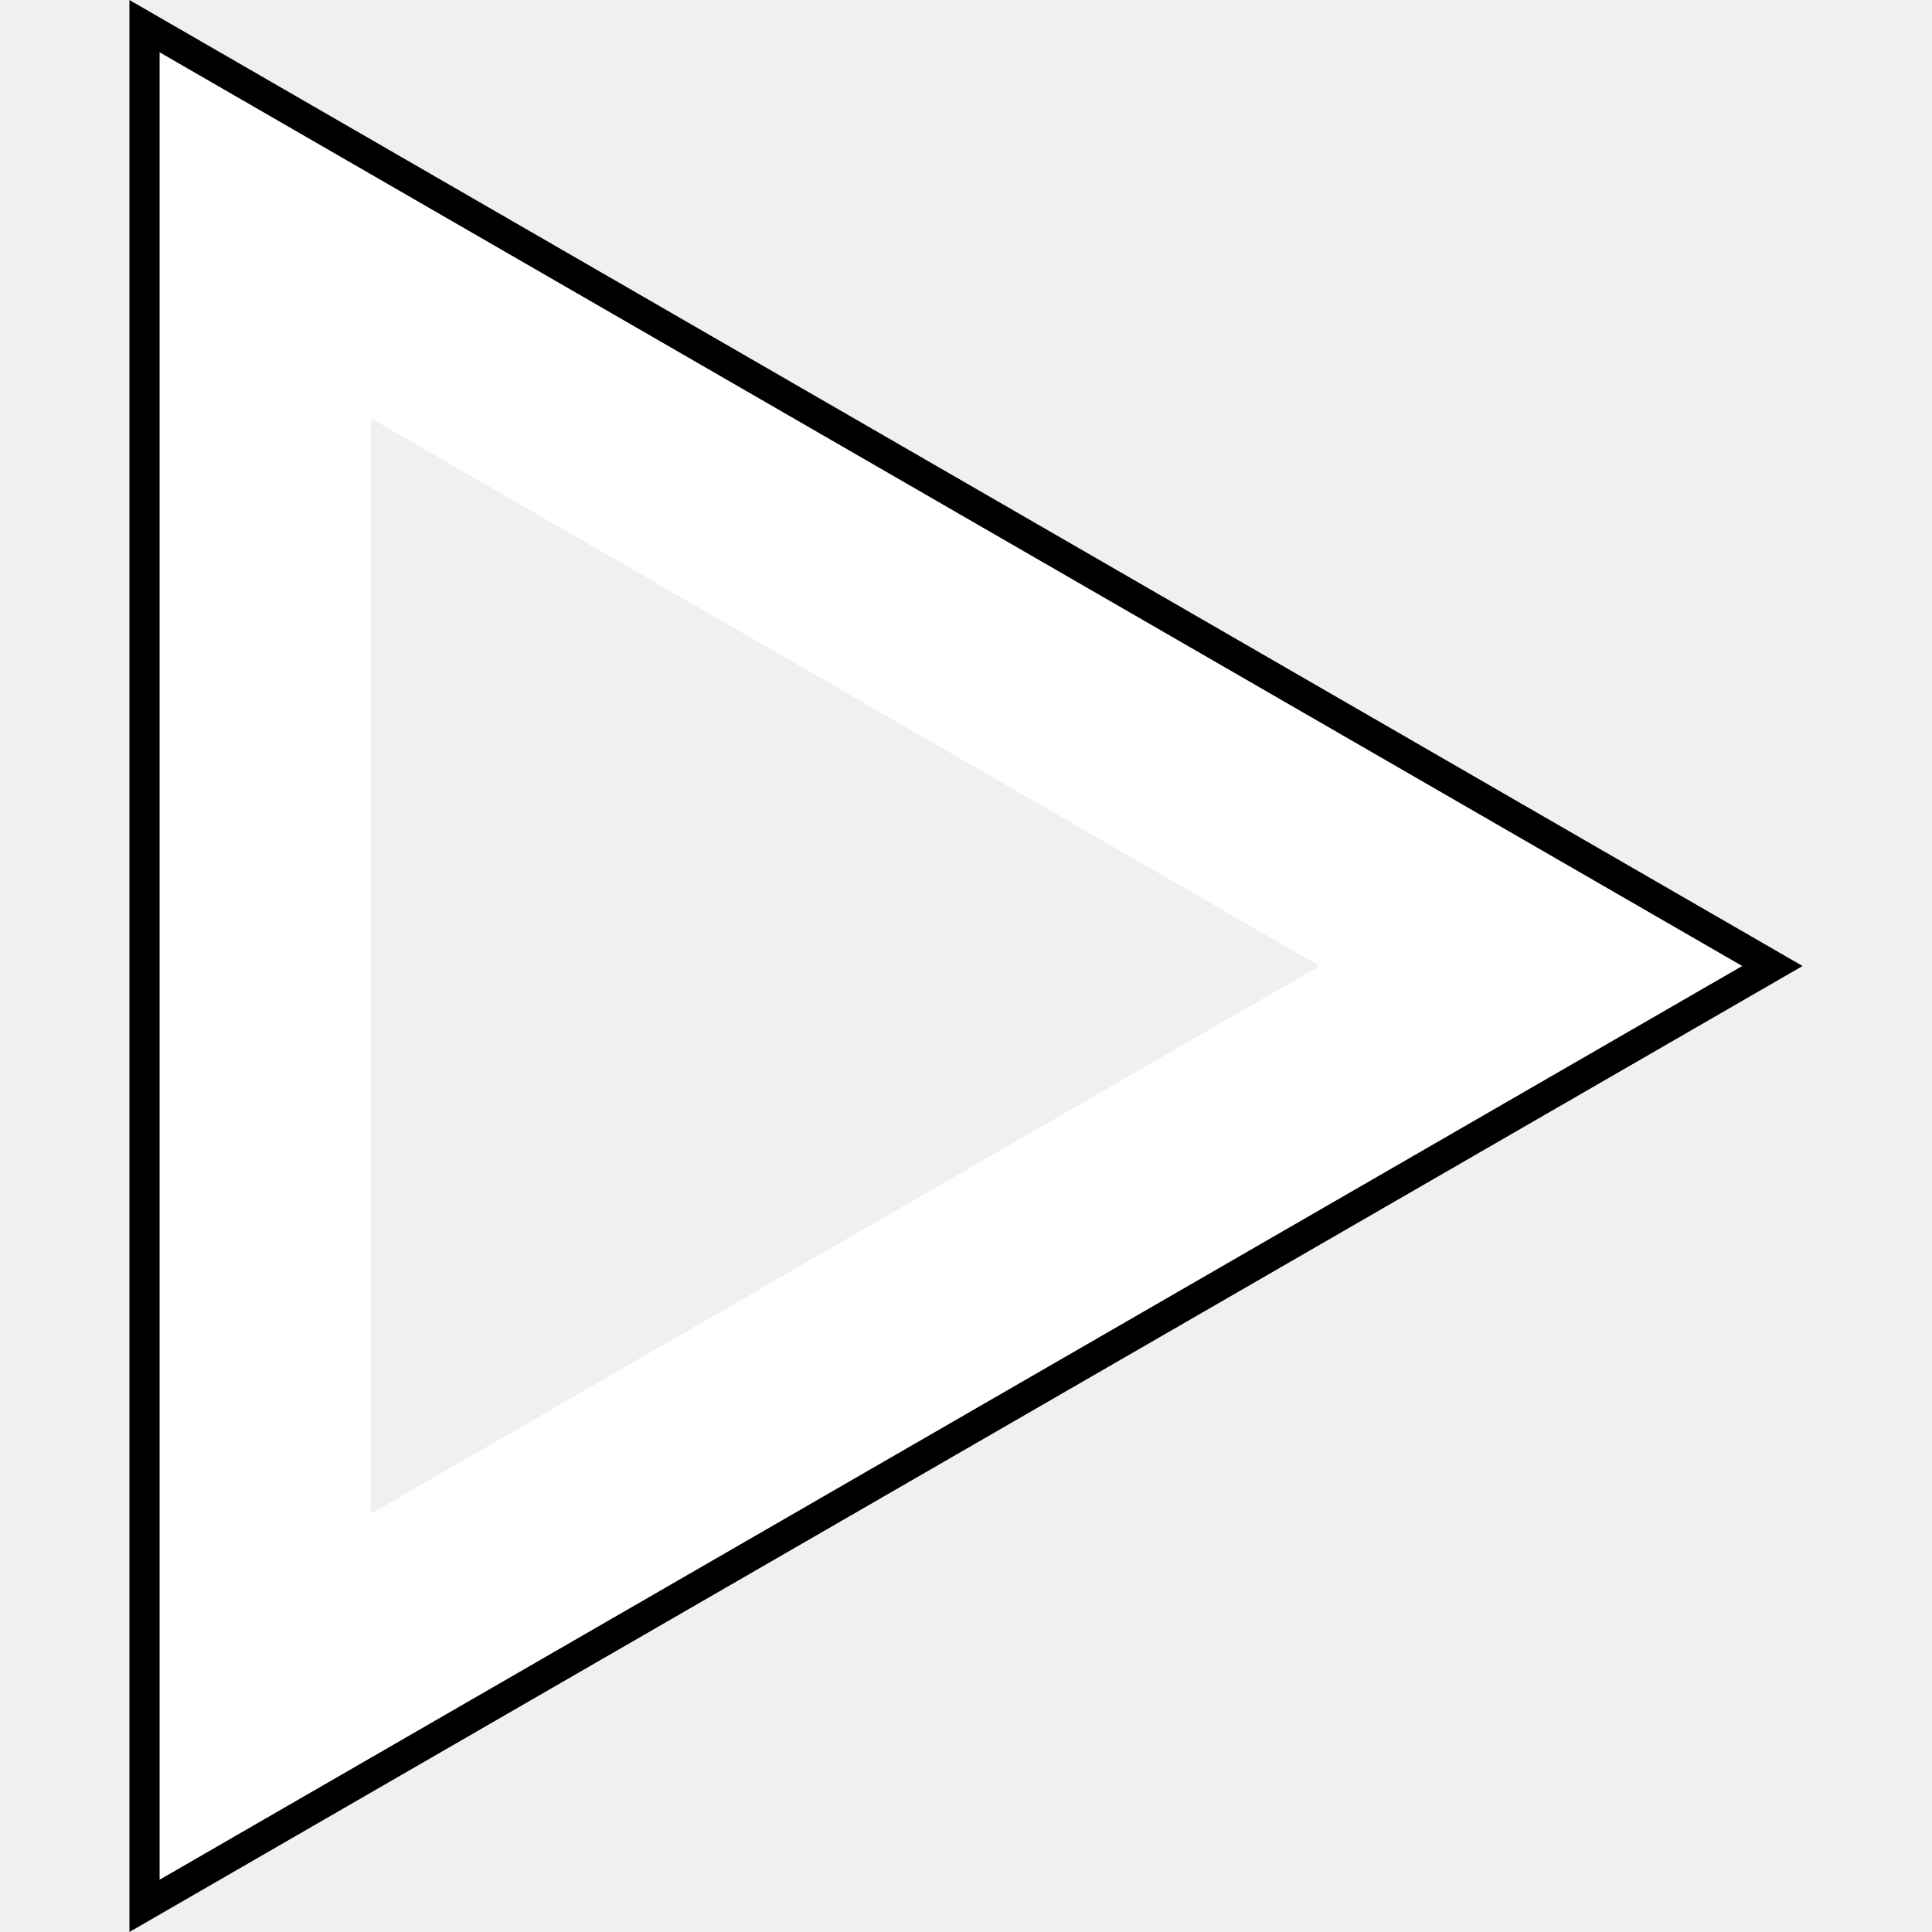
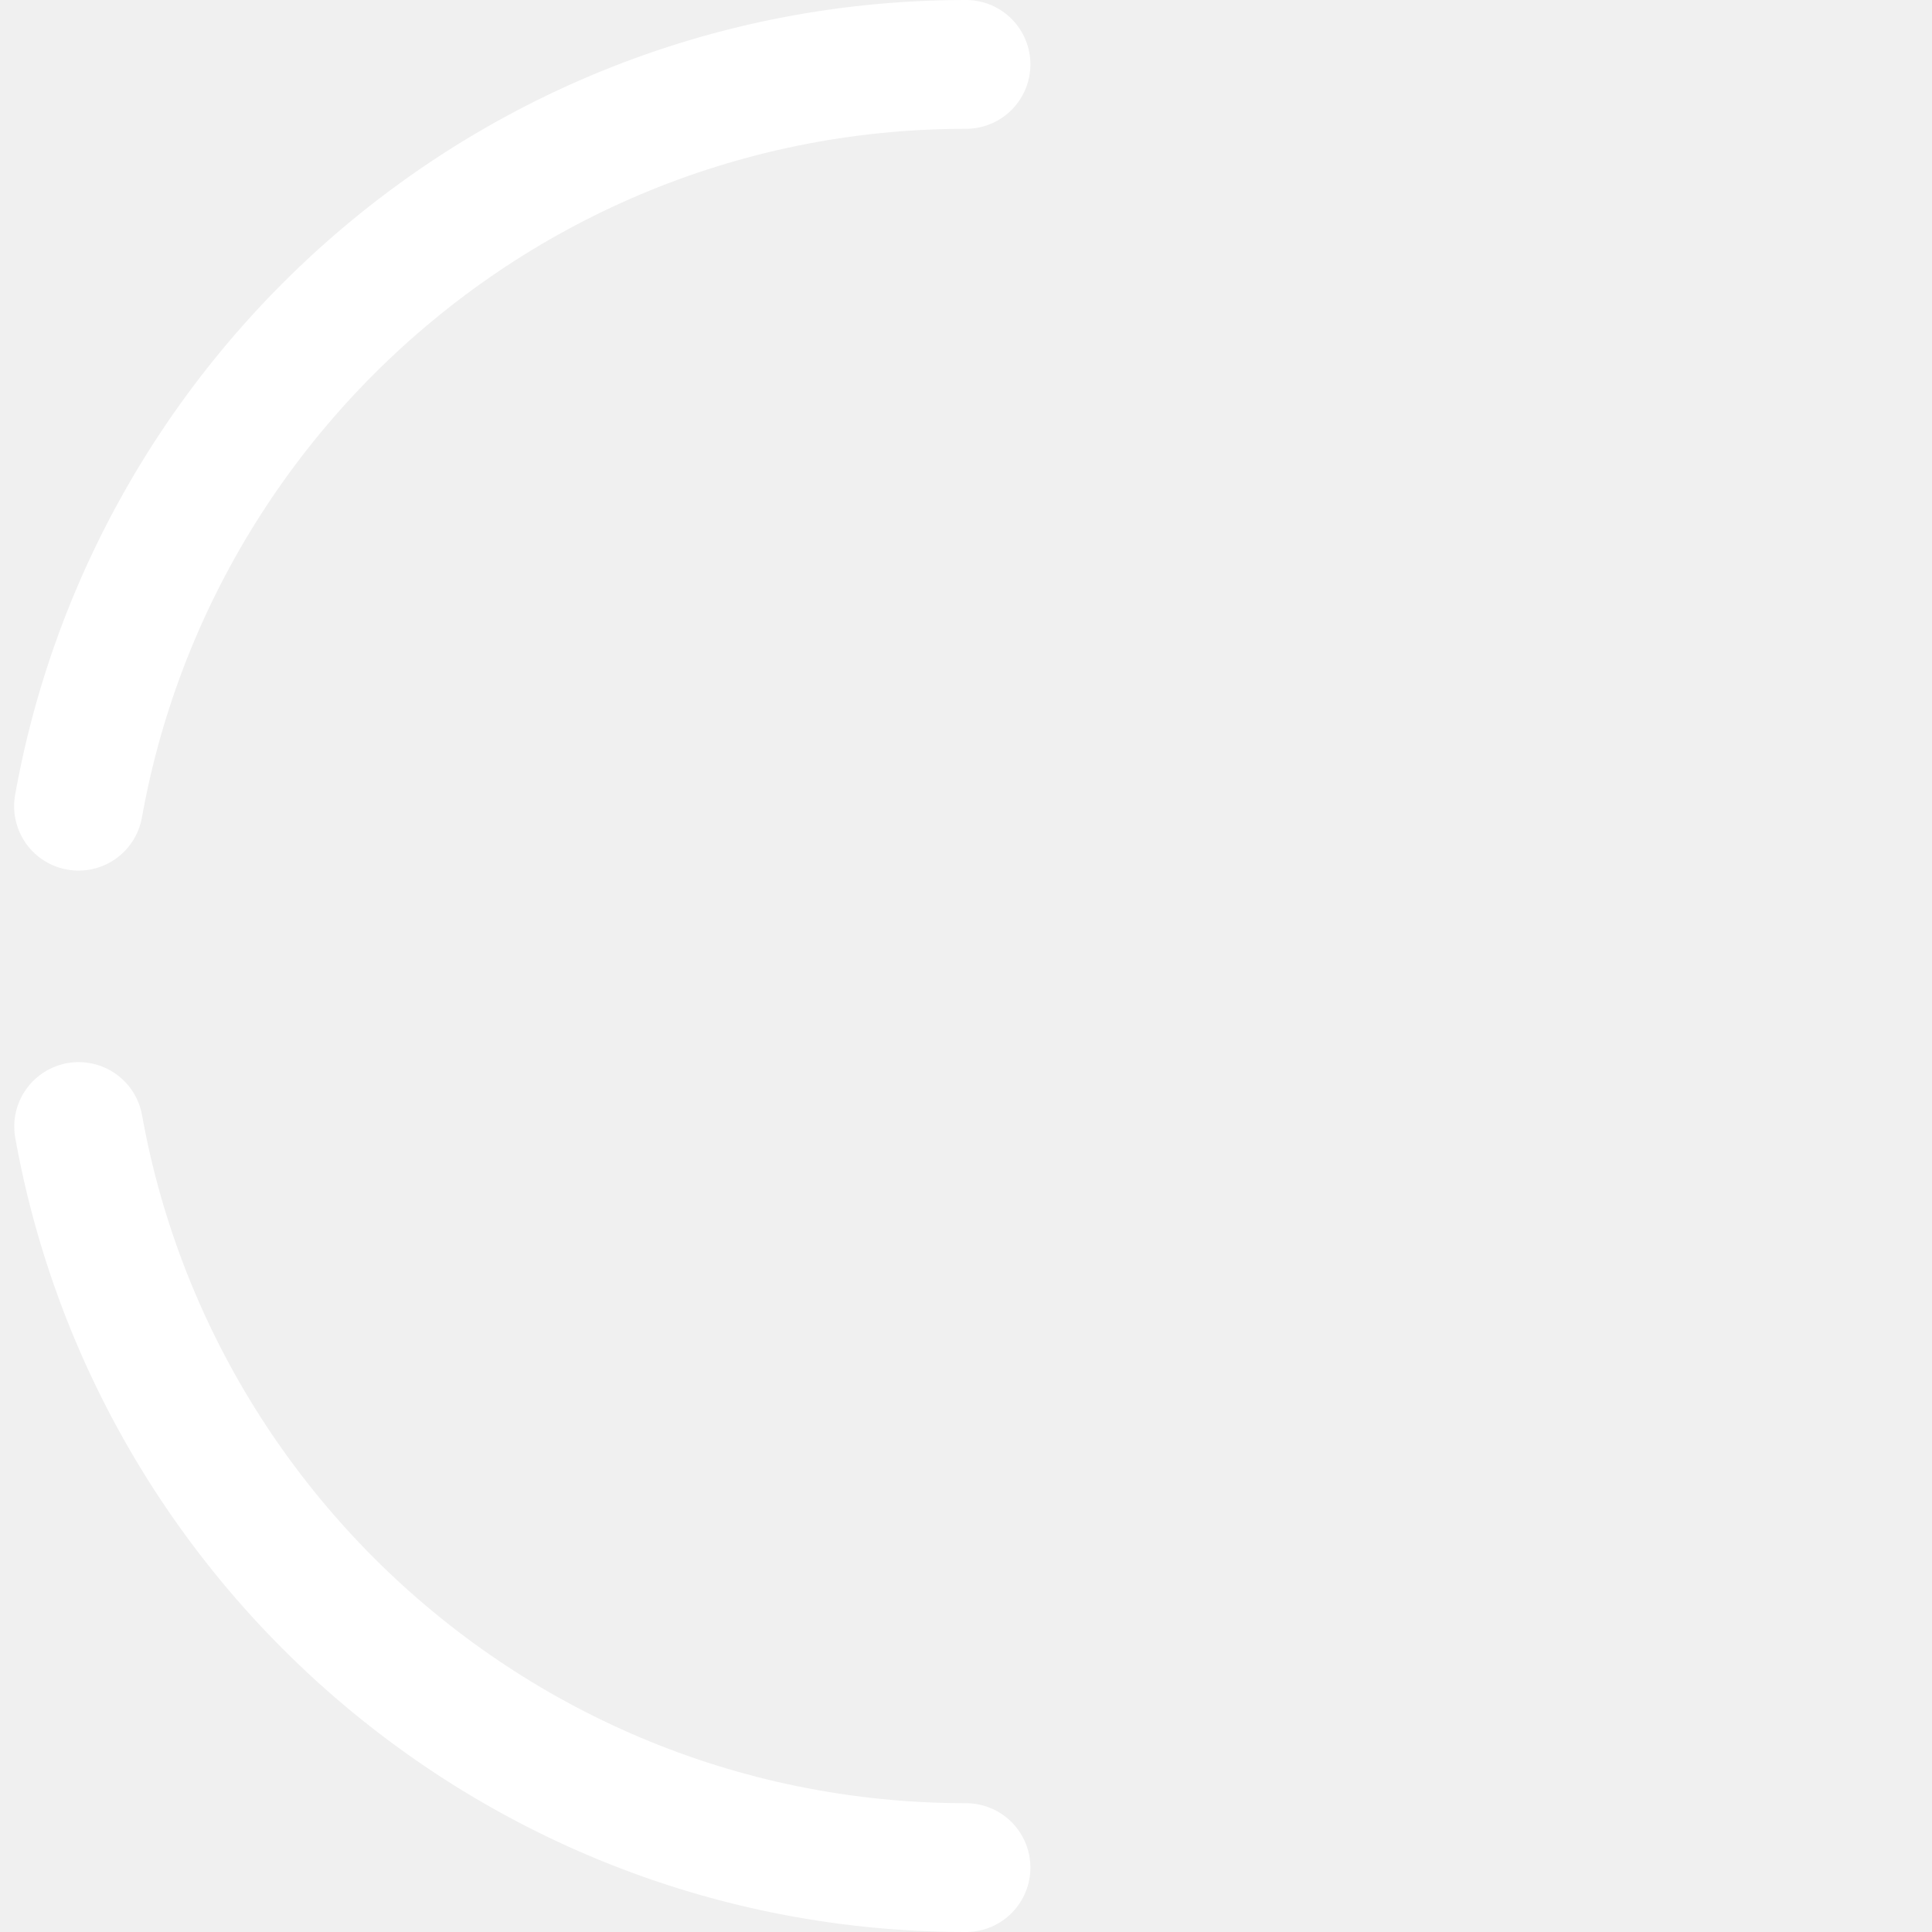
- <svg xmlns="http://www.w3.org/2000/svg" width="64" height="64">
-   <path fill="none" stroke="#fff" stroke-width="8" d="M51.713 32 30 44.536 8.287 57.072V6.928L30 19.464Z" />
-   <path fill="none" stroke="#000" d="M58.713 32 31.75 47.567 4.787 63.134V.866L31.75 16.433z" />
+ <svg xmlns="http://www.w3.org/2000/svg" width="120" height="120" viewBox="0 0 120 120">
+   <path fill="none" stroke="#fff" stroke-dasharray="78 20 78" stroke-linecap="round" stroke-width="8" d="M60 4a56 56 0 0 0 0 112" />
</svg>
